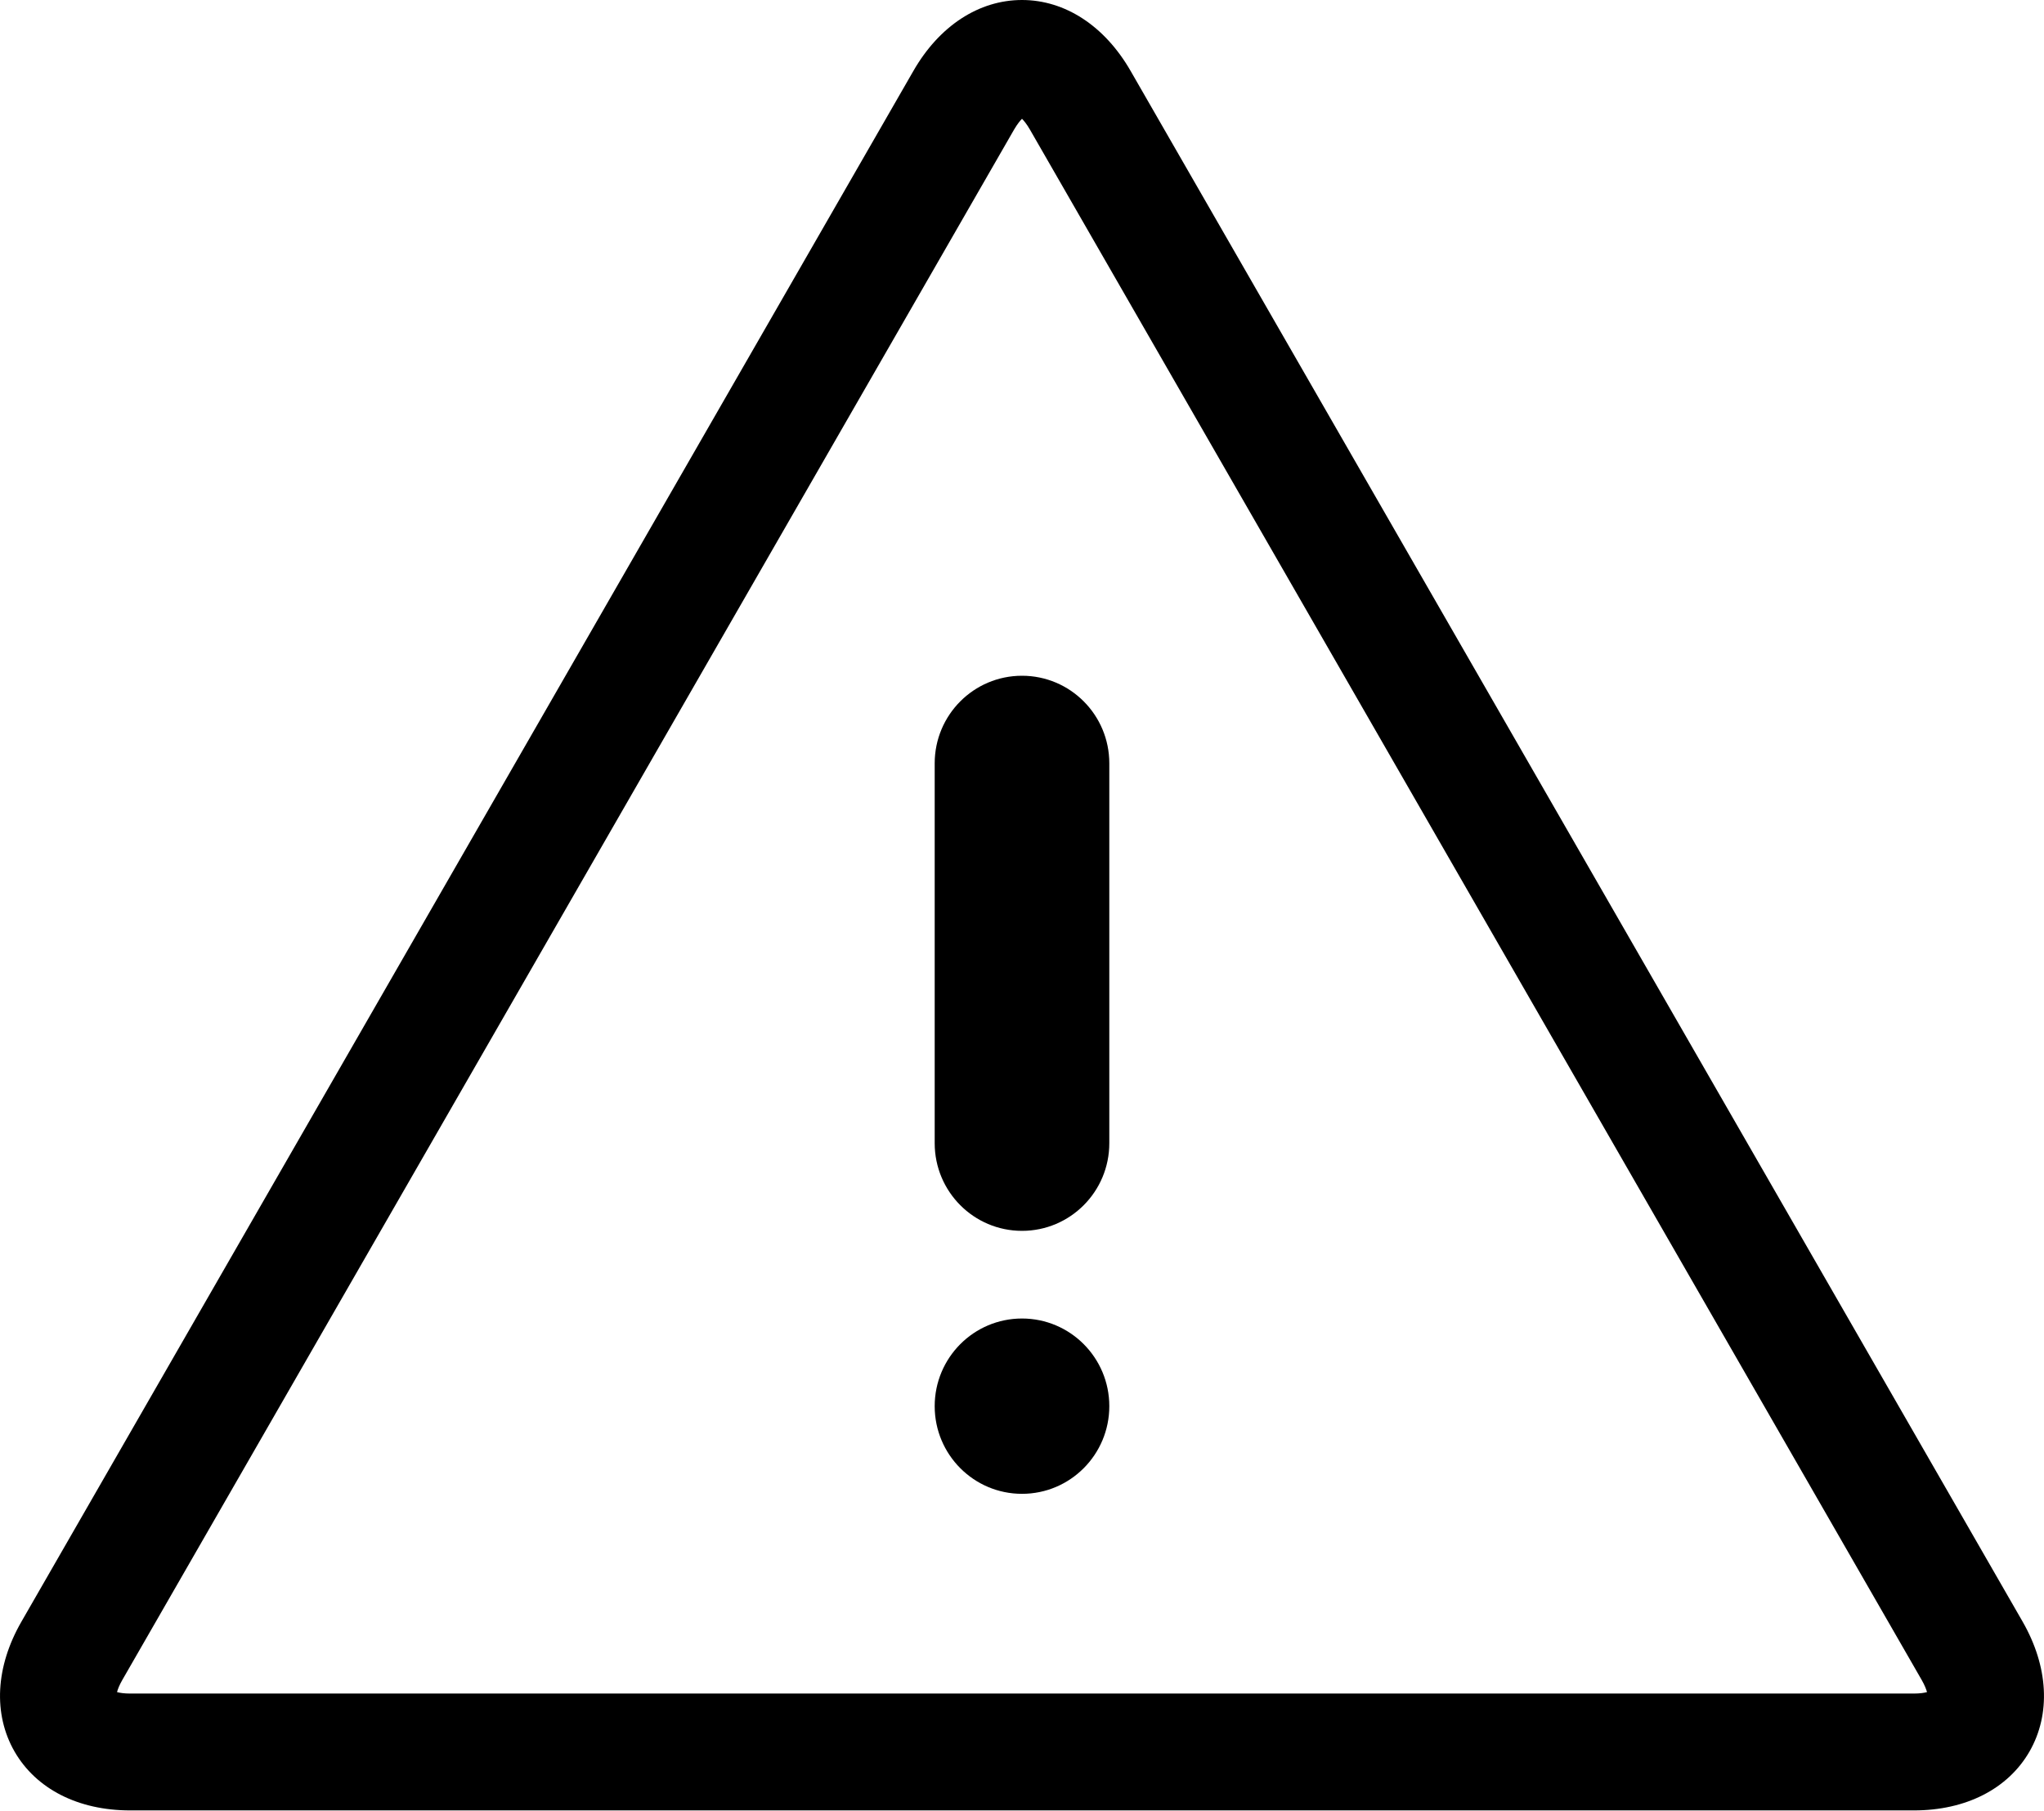
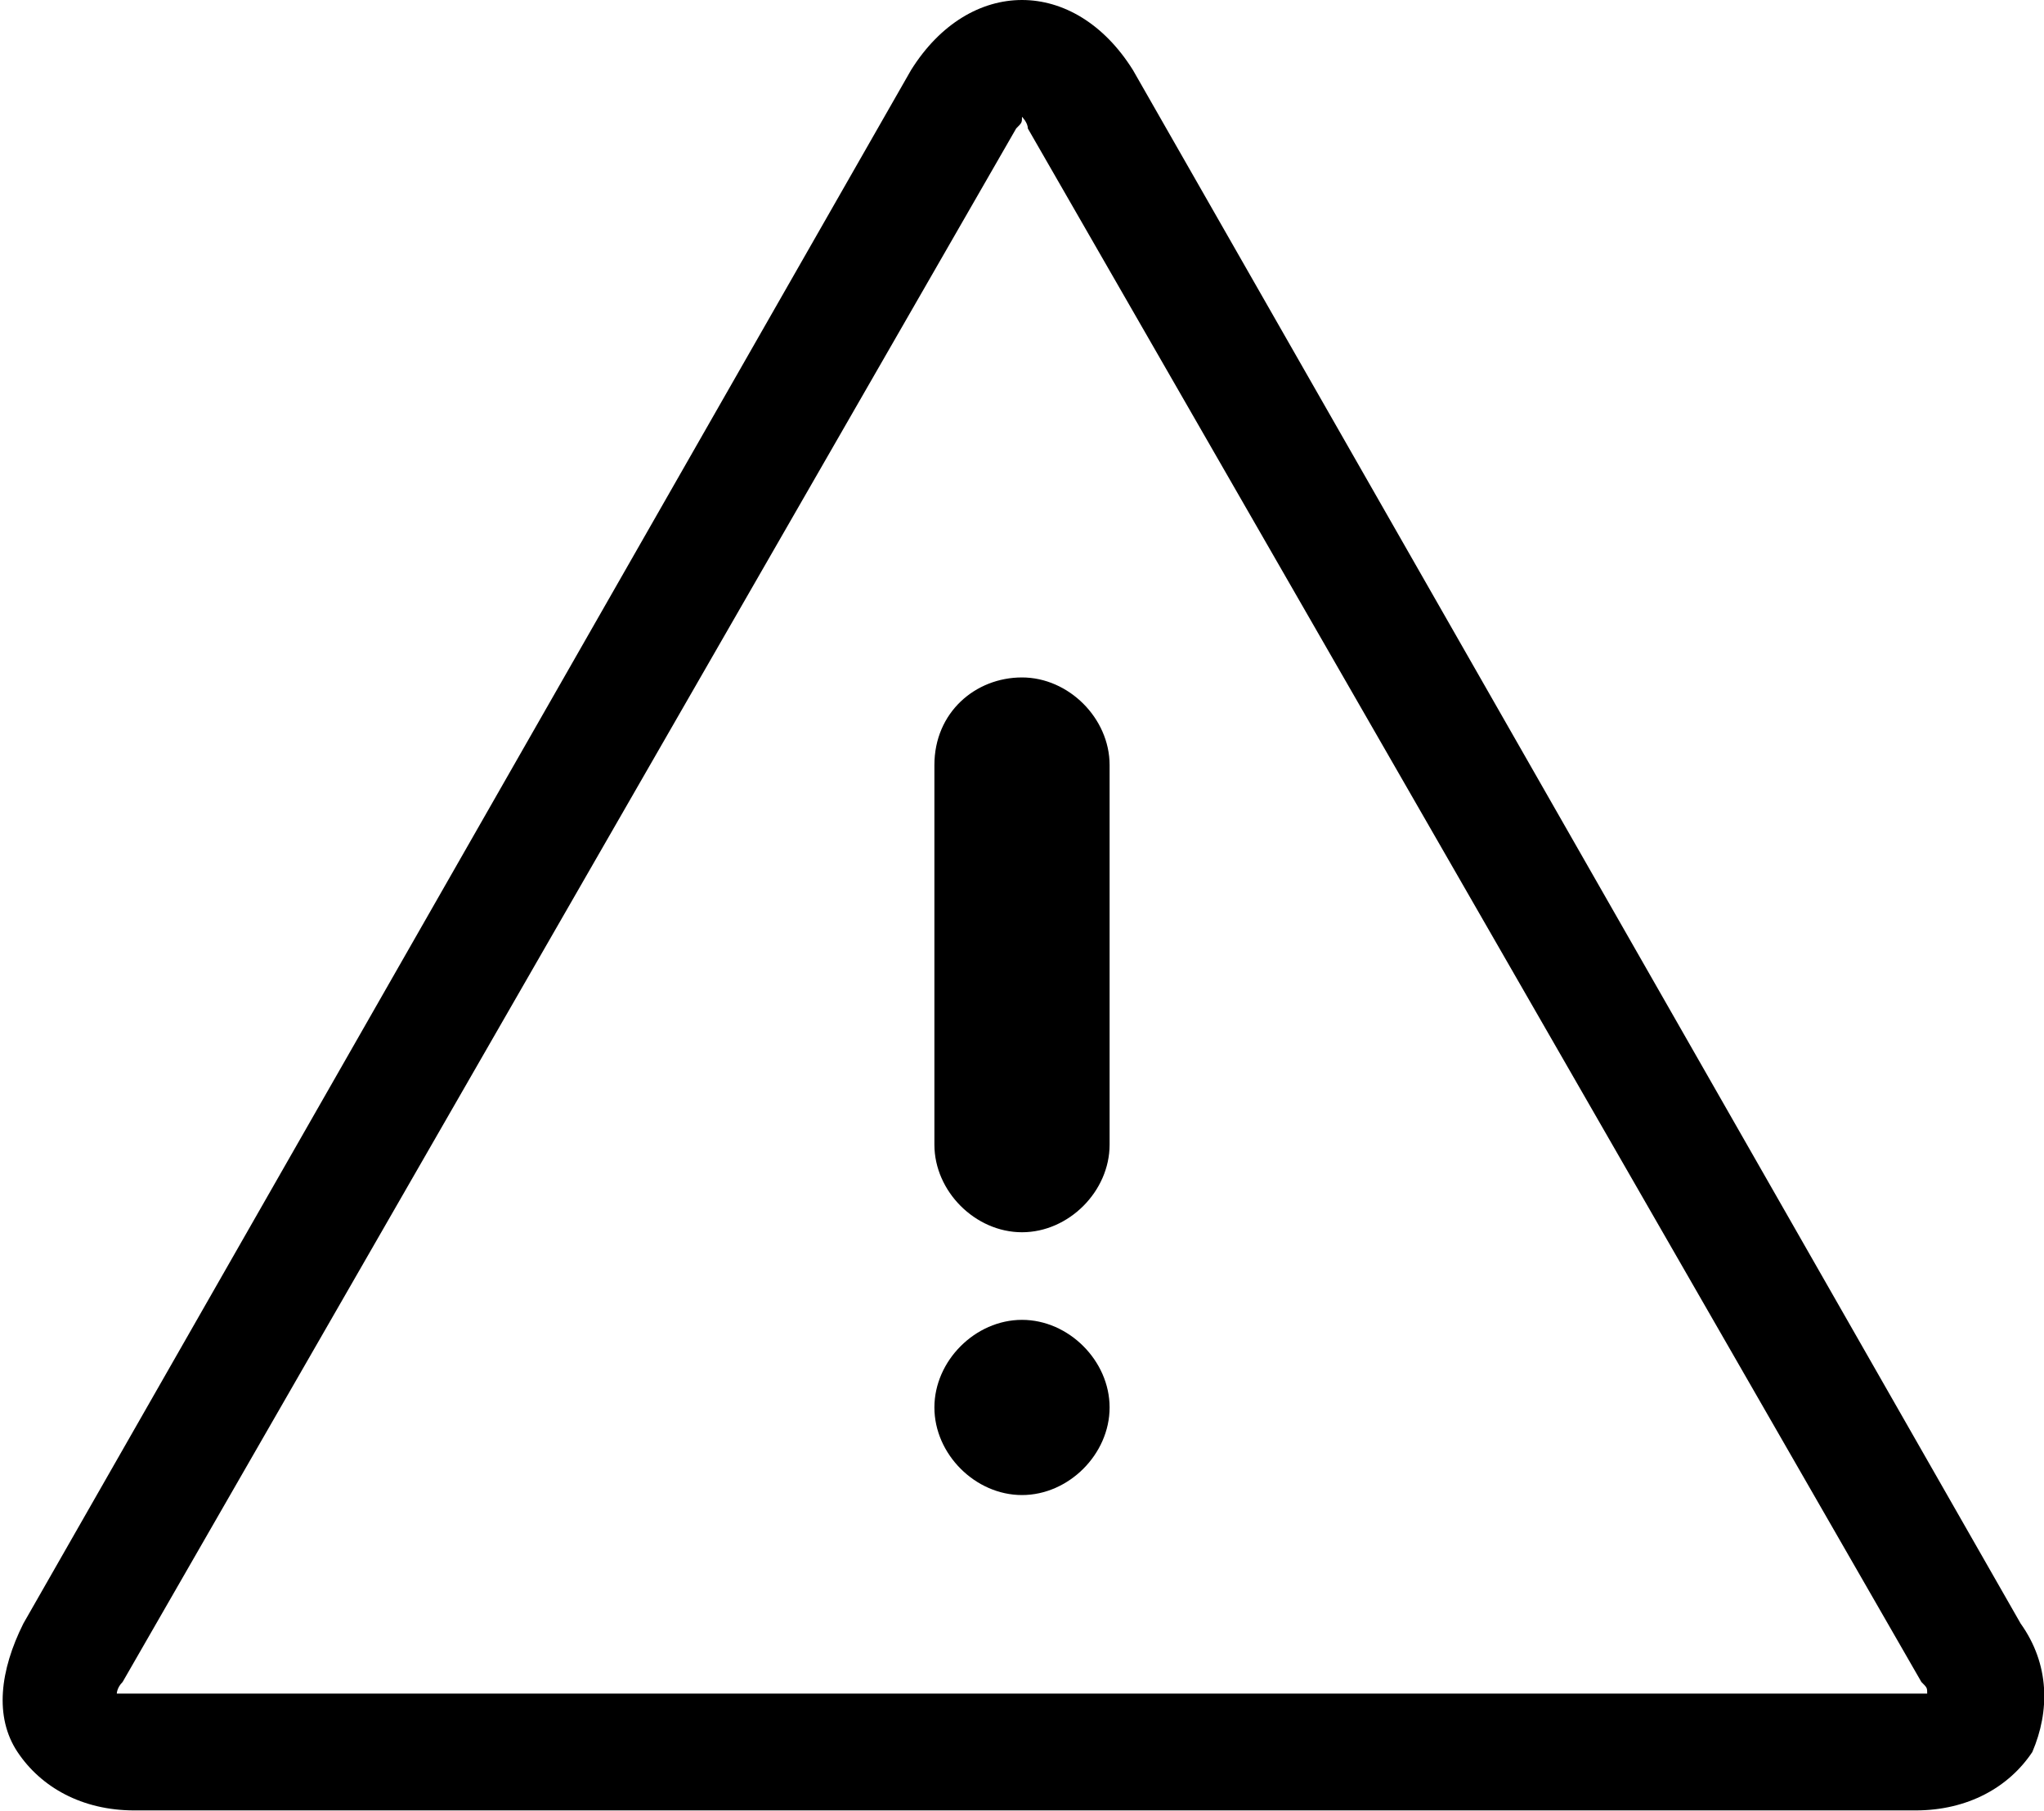
- <svg xmlns="http://www.w3.org/2000/svg" xmlns:xlink="http://www.w3.org/1999/xlink" version="1.1" x="0px" y="0px" width="35px" height="31px" viewBox="0 0 35 31" enable-background="new 0 0 35 31" xml:space="preserve">
-   <g>
-     <defs>
-       <rect id="SVGID_1_" width="35" height="31" />
-     </defs>
-     <clipPath id="SVGID_2_">
-       <use xlink:href="#SVGID_1_" overflow="visible" />
-     </clipPath>
-     <path clip-path="url(#SVGID_2_)" d="M34.633,27.766L19.36,1.215C18.916,0.443,18.237,0,17.5,0   c-0.738,0-1.417,0.443-1.86,1.215L0.368,27.766c-0.445,0.772-0.488,1.583-0.119,2.226C0.618,30.632,1.338,31,2.228,31h30.545   c0.889,0,1.61-0.368,1.979-1.009C35.12,29.349,35.076,28.538,34.633,27.766 M32.772,28.999H2.228c-0.103,0-0.177-0.012-0.224-0.025   c0.012-0.047,0.039-0.118,0.09-0.207L17.366,2.216c0.053-0.09,0.1-0.148,0.134-0.182c0.034,0.034,0.082,0.092,0.134,0.182   l15.272,26.551c0.052,0.09,0.077,0.16,0.091,0.207C32.949,28.987,32.876,28.999,32.772,28.999" />
-     <path clip-path="url(#SVGID_2_)" d="M17.5,21.076c0.826,0,1.495-0.672,1.495-1.501v-6.504   c0-0.829-0.669-1.5-1.495-1.5s-1.495,0.671-1.495,1.5v6.504C16.005,20.404,16.674,21.076,17.5,21.076" />
-     <path clip-path="url(#SVGID_2_)" d="M17.5,22.577c-0.826,0-1.495,0.672-1.495,1.501s0.669,1.501,1.495,1.501   s1.495-0.672,1.495-1.501S18.326,22.577,17.5,22.577" />
-   </g>
+ <svg xmlns="http://www.w3.org/2000/svg" version="1.1" id="Layer_1" x="0px" y="0px" viewBox="0 0 35 31" style="enable-background:new 0 0 35 31;" xml:space="preserve">
+   <path d="M34.6,27.8L19.4,1.2C18.9,0.4,18.2,0,17.5,0c-0.7,0-1.4,0.4-1.9,1.2L0.4,27.8c-0.4,0.8-0.5,1.6-0.1,2.2c0.4,0.6,1.1,1,2,1  h30.5c0.9,0,1.6-0.4,2-1C35.1,29.3,35.1,28.5,34.6,27.8 M32.8,29H2.2c-0.1,0-0.2,0-0.2,0c0,0,0-0.1,0.1-0.2L17.4,2.2  c0.1-0.1,0.1-0.1,0.1-0.2c0,0,0.1,0.1,0.1,0.2l15.3,26.6C33,28.9,33,28.9,33,29C32.9,29,32.9,29,32.8,29" />
+   <path d="M17.5,21.1c0.8,0,1.5-0.7,1.5-1.5v-6.5c0-0.8-0.7-1.5-1.5-1.5S16,12.2,16,13.1v6.5C16,20.4,16.7,21.1,17.5,21.1" />
+   <path d="M17.5,22.6c-0.8,0-1.5,0.7-1.5,1.5s0.7,1.5,1.5,1.5s1.5-0.7,1.5-1.5S18.3,22.6,17.5,22.6" />
</svg>
